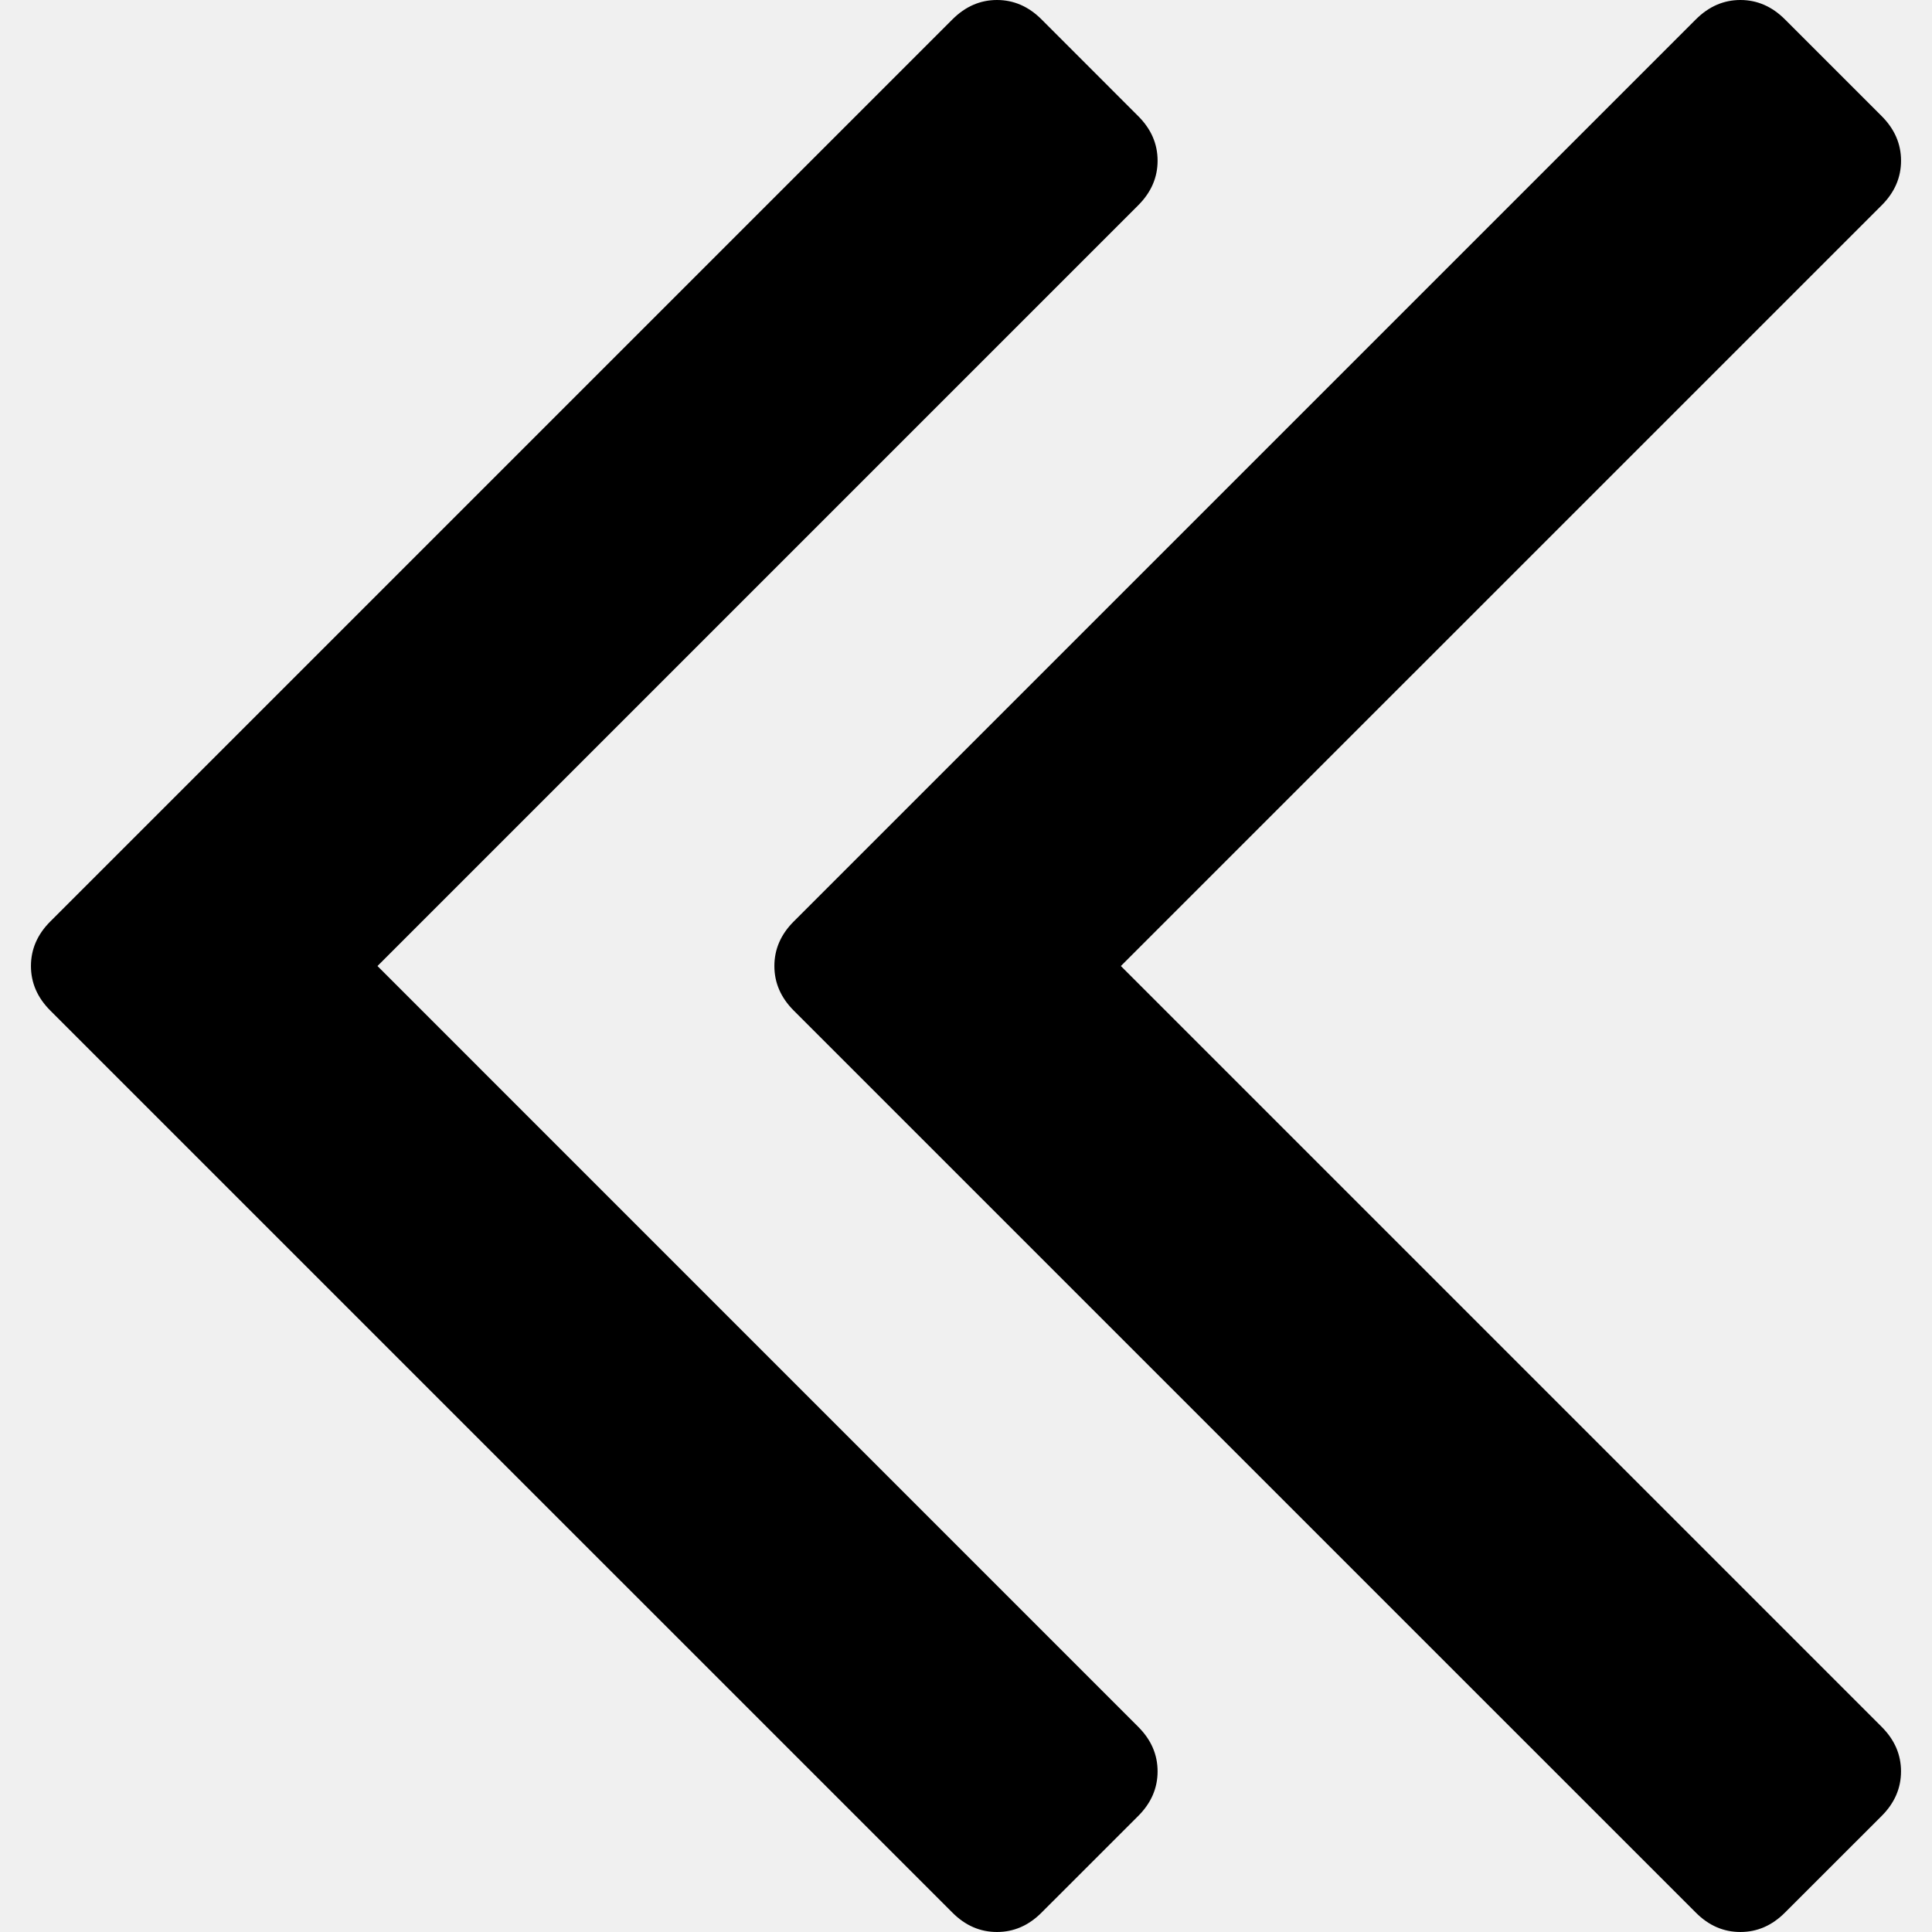
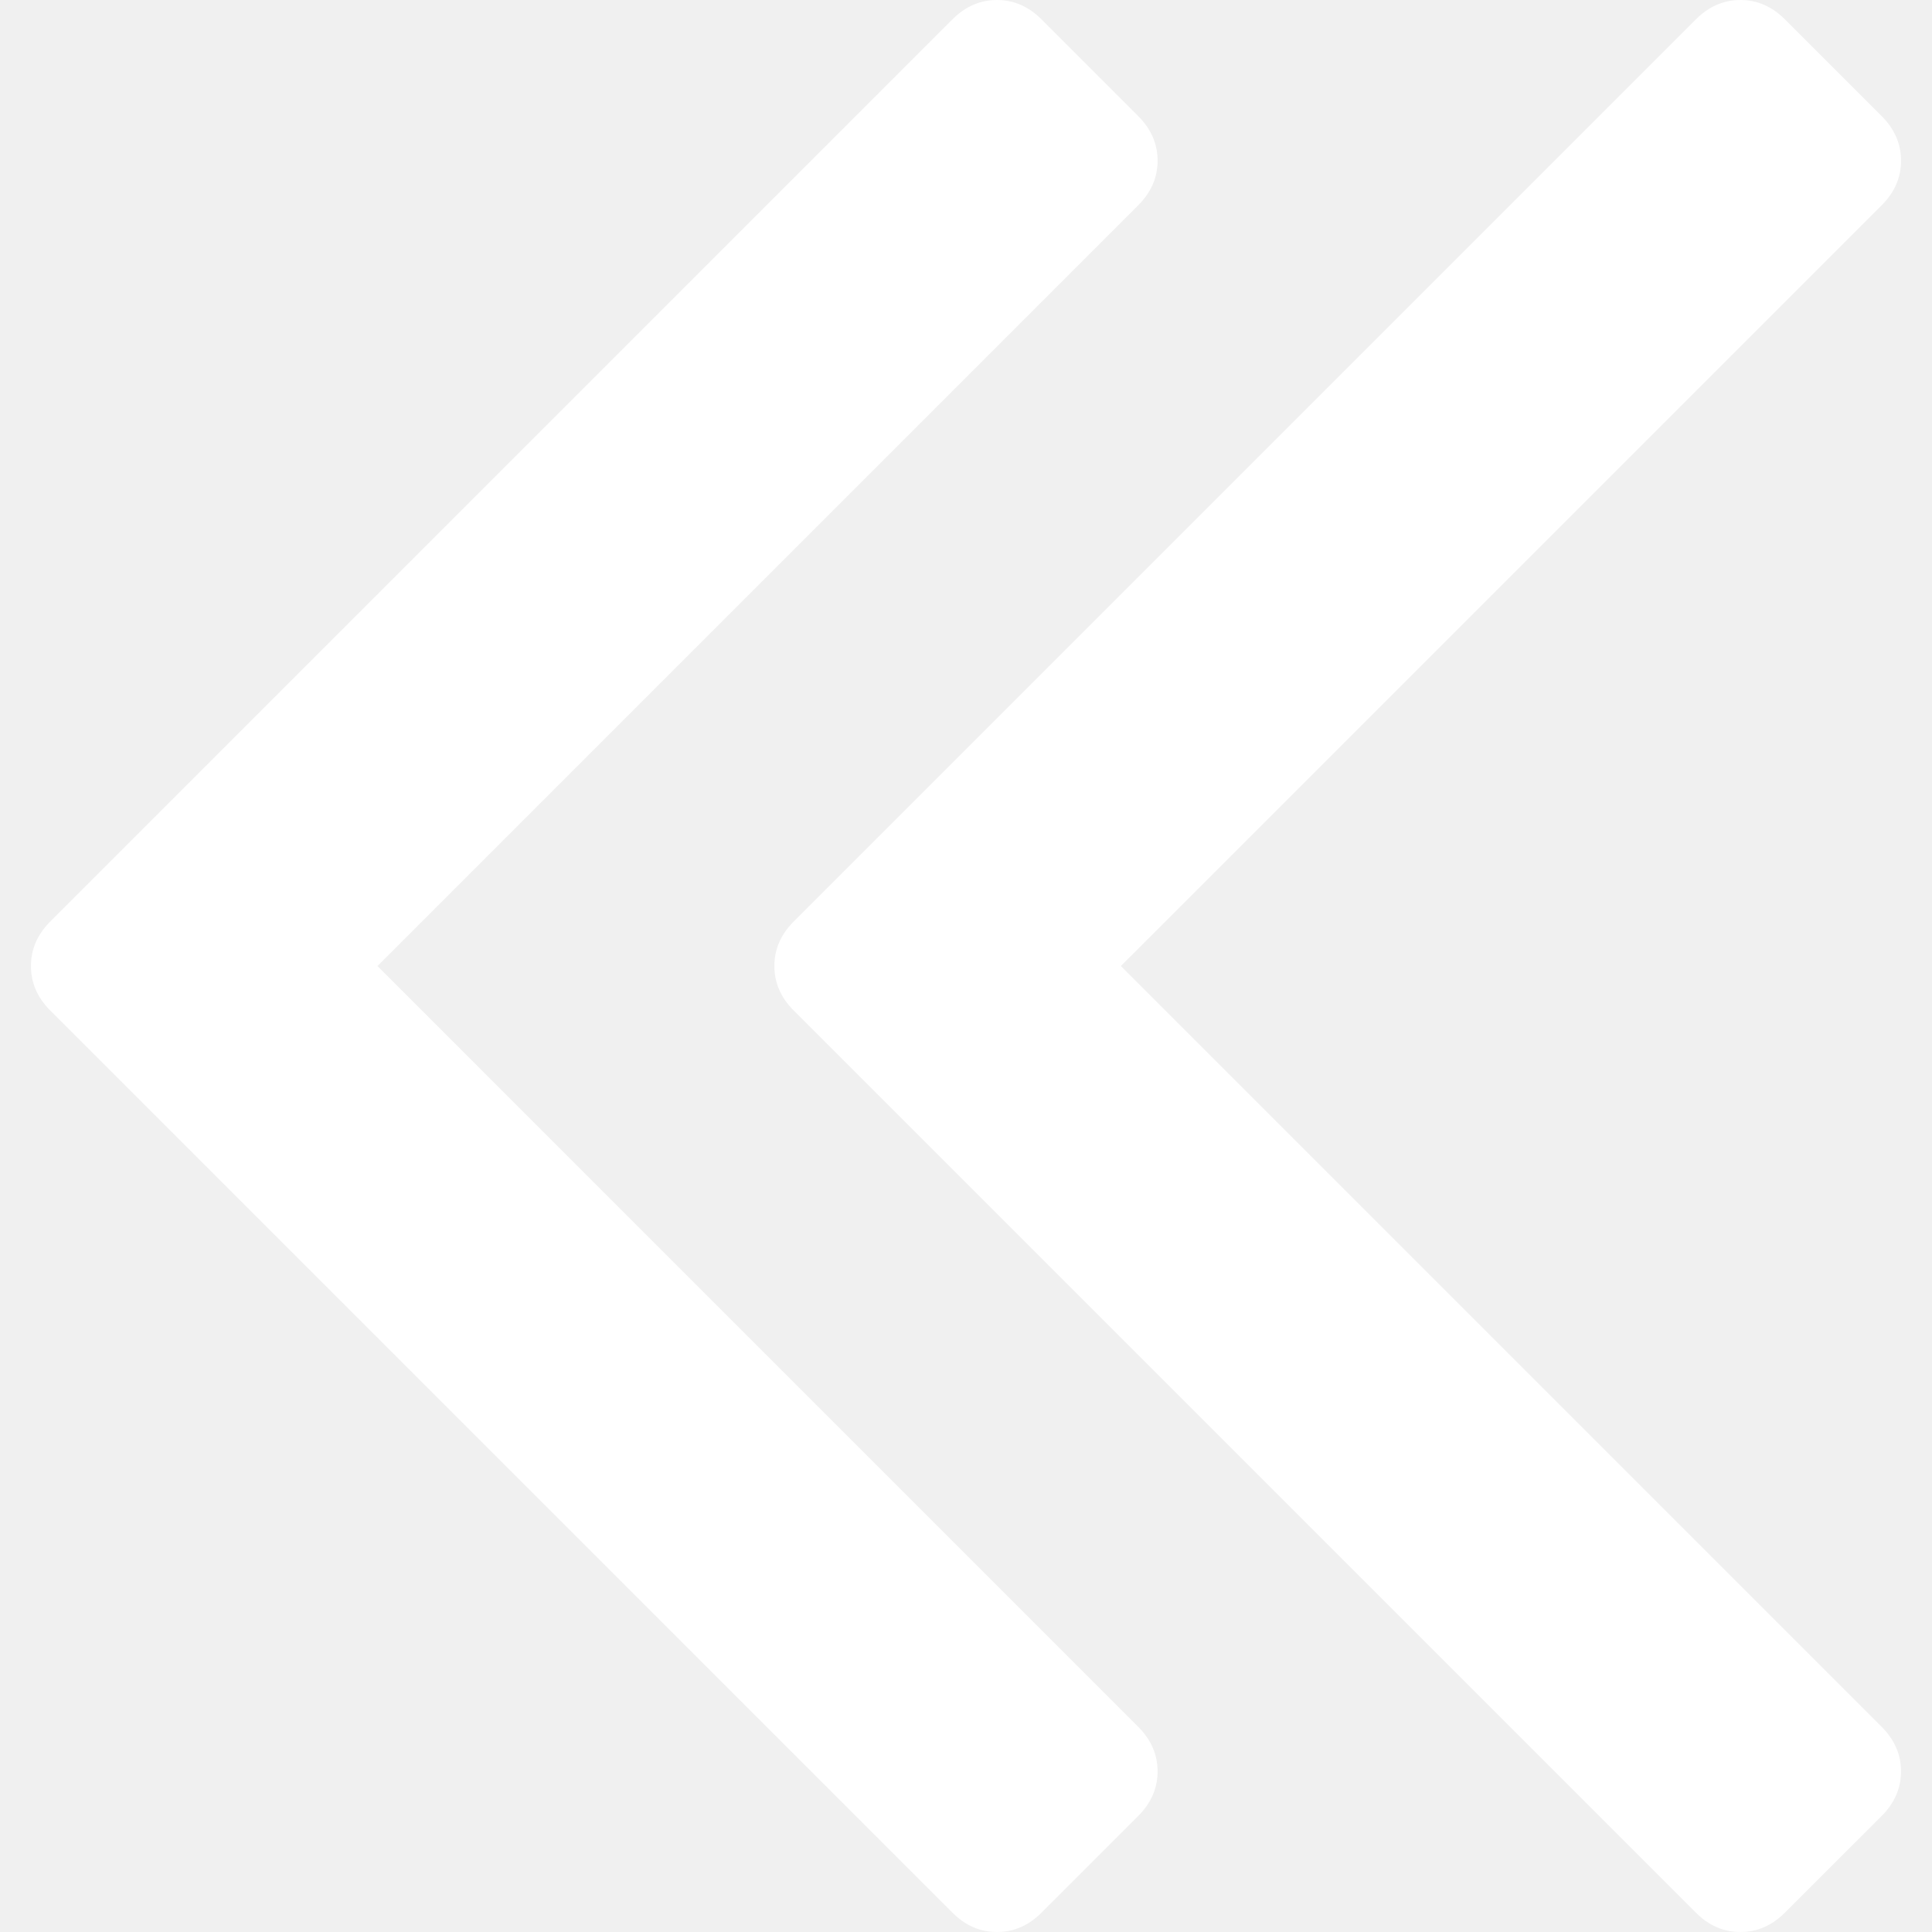
<svg xmlns="http://www.w3.org/2000/svg" version="1.1" id="Capa_1" x="0px" y="0px" width="284.929px" height="284.929px" viewBox="0 0 284.929 284.929" style="enable-background:new 0 0 284.929 284.929;" xml:space="preserve">
  <g>
    <g>
-       <path d="M165.304,142.468L277.517,30.267c1.902-1.903,2.847-4.093,2.847-6.567c0-2.475-0.951-4.665-2.847-6.567L263.239,2.857    C261.337,0.955,259.146,0,256.676,0c-2.478,0-4.665,0.955-6.571,2.857L117.057,135.9c-1.903,1.903-2.853,4.093-2.853,6.567    c0,2.475,0.95,4.664,2.853,6.567l133.048,133.043c1.903,1.906,4.086,2.851,6.564,2.851c2.478,0,4.66-0.947,6.563-2.851    l14.277-14.267c1.902-1.903,2.851-4.094,2.851-6.57c0-2.472-0.948-4.661-2.851-6.564L165.304,142.468z" />
-       <path d="M55.668,142.468L167.87,30.267c1.903-1.903,2.851-4.093,2.851-6.567c0-2.475-0.947-4.665-2.851-6.567L153.6,2.857    C151.697,0.955,149.507,0,147.036,0c-2.478,0-4.668,0.955-6.57,2.857L7.417,135.9c-1.903,1.903-2.853,4.093-2.853,6.567    c0,2.475,0.95,4.664,2.853,6.567l133.048,133.043c1.902,1.906,4.09,2.851,6.57,2.851c2.471,0,4.661-0.947,6.563-2.851    l14.271-14.267c1.903-1.903,2.851-4.094,2.851-6.57c0-2.472-0.947-4.661-2.851-6.564L55.668,142.468z" />
+       <path fill="white" d="M165.304,142.468L277.517,30.267c1.902-1.903,2.847-4.093,2.847-6.567c0-2.475-0.951-4.665-2.847-6.567L263.239,2.857    C261.337,0.955,259.146,0,256.676,0c-2.478,0-4.665,0.955-6.571,2.857L117.057,135.9c-1.903,1.903-2.853,4.093-2.853,6.567    c0,2.475,0.95,4.664,2.853,6.567l133.048,133.043c1.903,1.906,4.086,2.851,6.564,2.851c2.478,0,4.66-0.947,6.563-2.851    l14.277-14.267c1.902-1.903,2.851-4.094,2.851-6.57c0-2.472-0.948-4.661-2.851-6.564L165.304,142.468z" />
+       <path fill="white" d="M55.668,142.468L167.87,30.267c1.903-1.903,2.851-4.093,2.851-6.567c0-2.475-0.947-4.665-2.851-6.567L153.6,2.857    C151.697,0.955,149.507,0,147.036,0c-2.478,0-4.668,0.955-6.57,2.857L7.417,135.9c-1.903,1.903-2.853,4.093-2.853,6.567    c0,2.475,0.95,4.664,2.853,6.567l133.048,133.043c1.902,1.906,4.09,2.851,6.57,2.851c2.471,0,4.661-0.947,6.563-2.851    l14.271-14.267c1.903-1.903,2.851-4.094,2.851-6.57c0-2.472-0.947-4.661-2.851-6.564L55.668,142.468z" />
    </g>
  </g>
  <g>
</g>
  <g>
</g>
  <g>
</g>
  <g>
</g>
  <g>
</g>
  <g>
</g>
  <g>
</g>
  <g>
</g>
  <g>
</g>
  <g>
</g>
  <g>
</g>
  <g>
</g>
  <g>
</g>
  <g>
</g>
  <g>
</g>
</svg>
